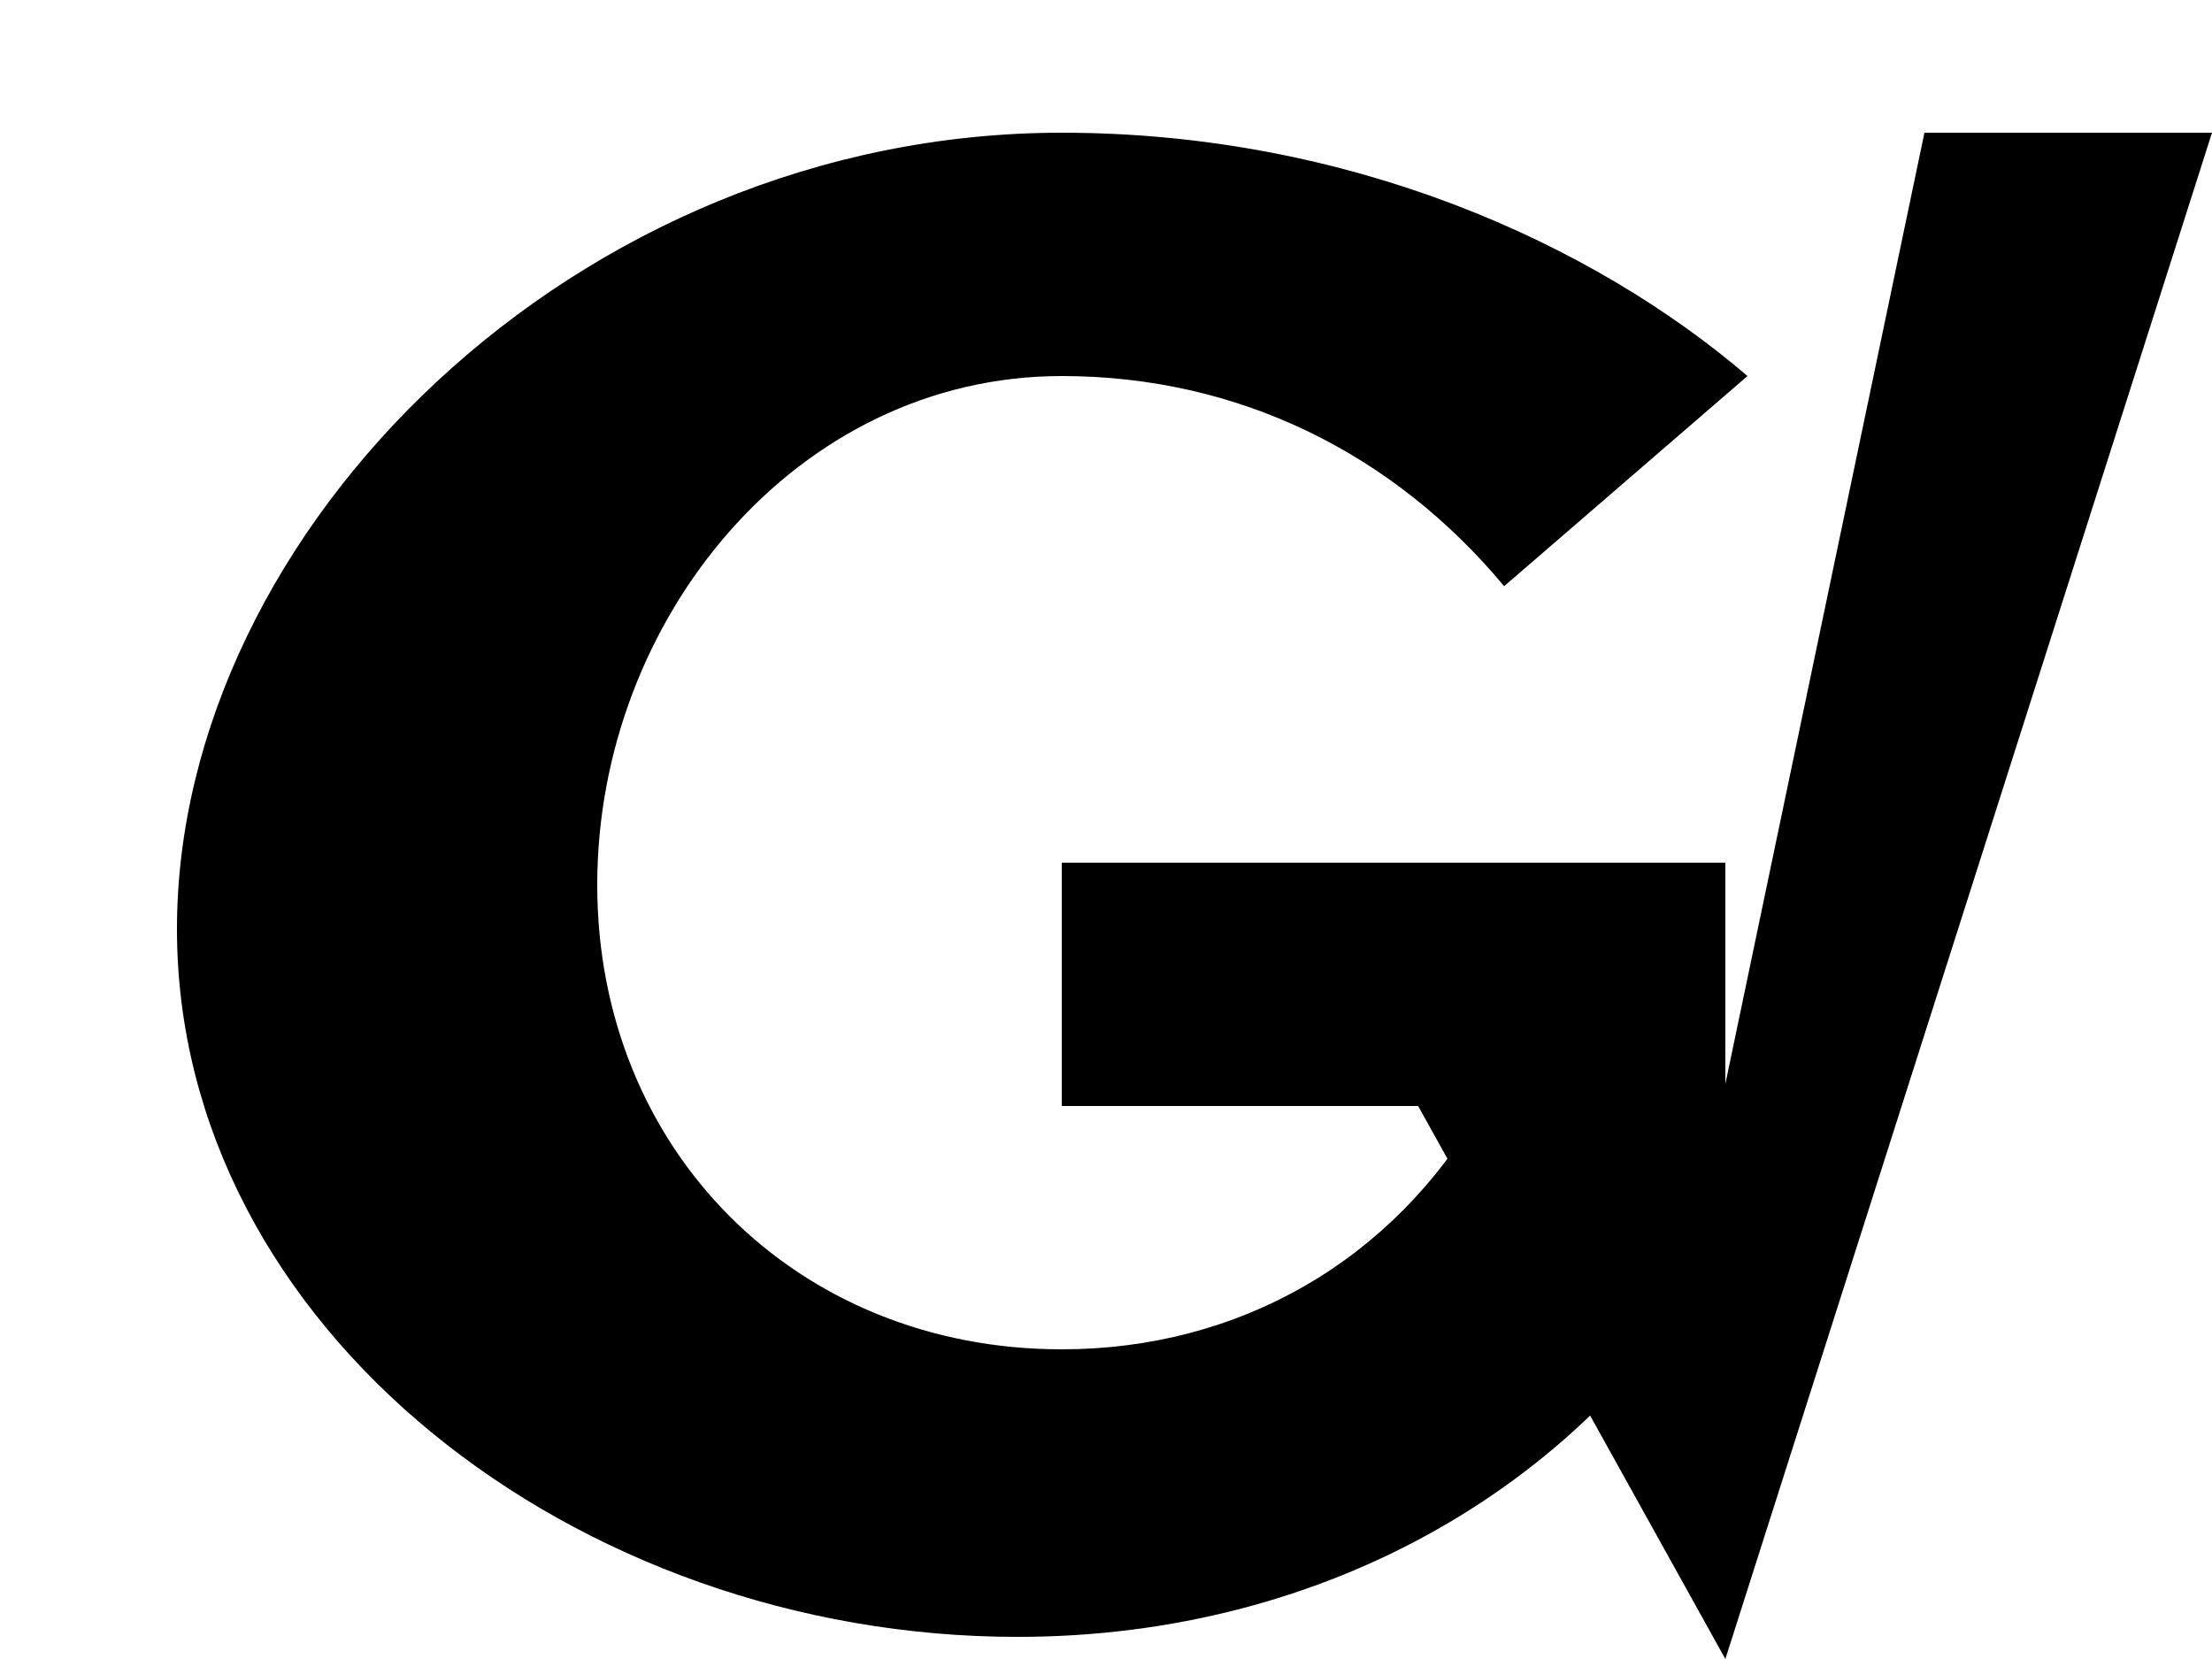
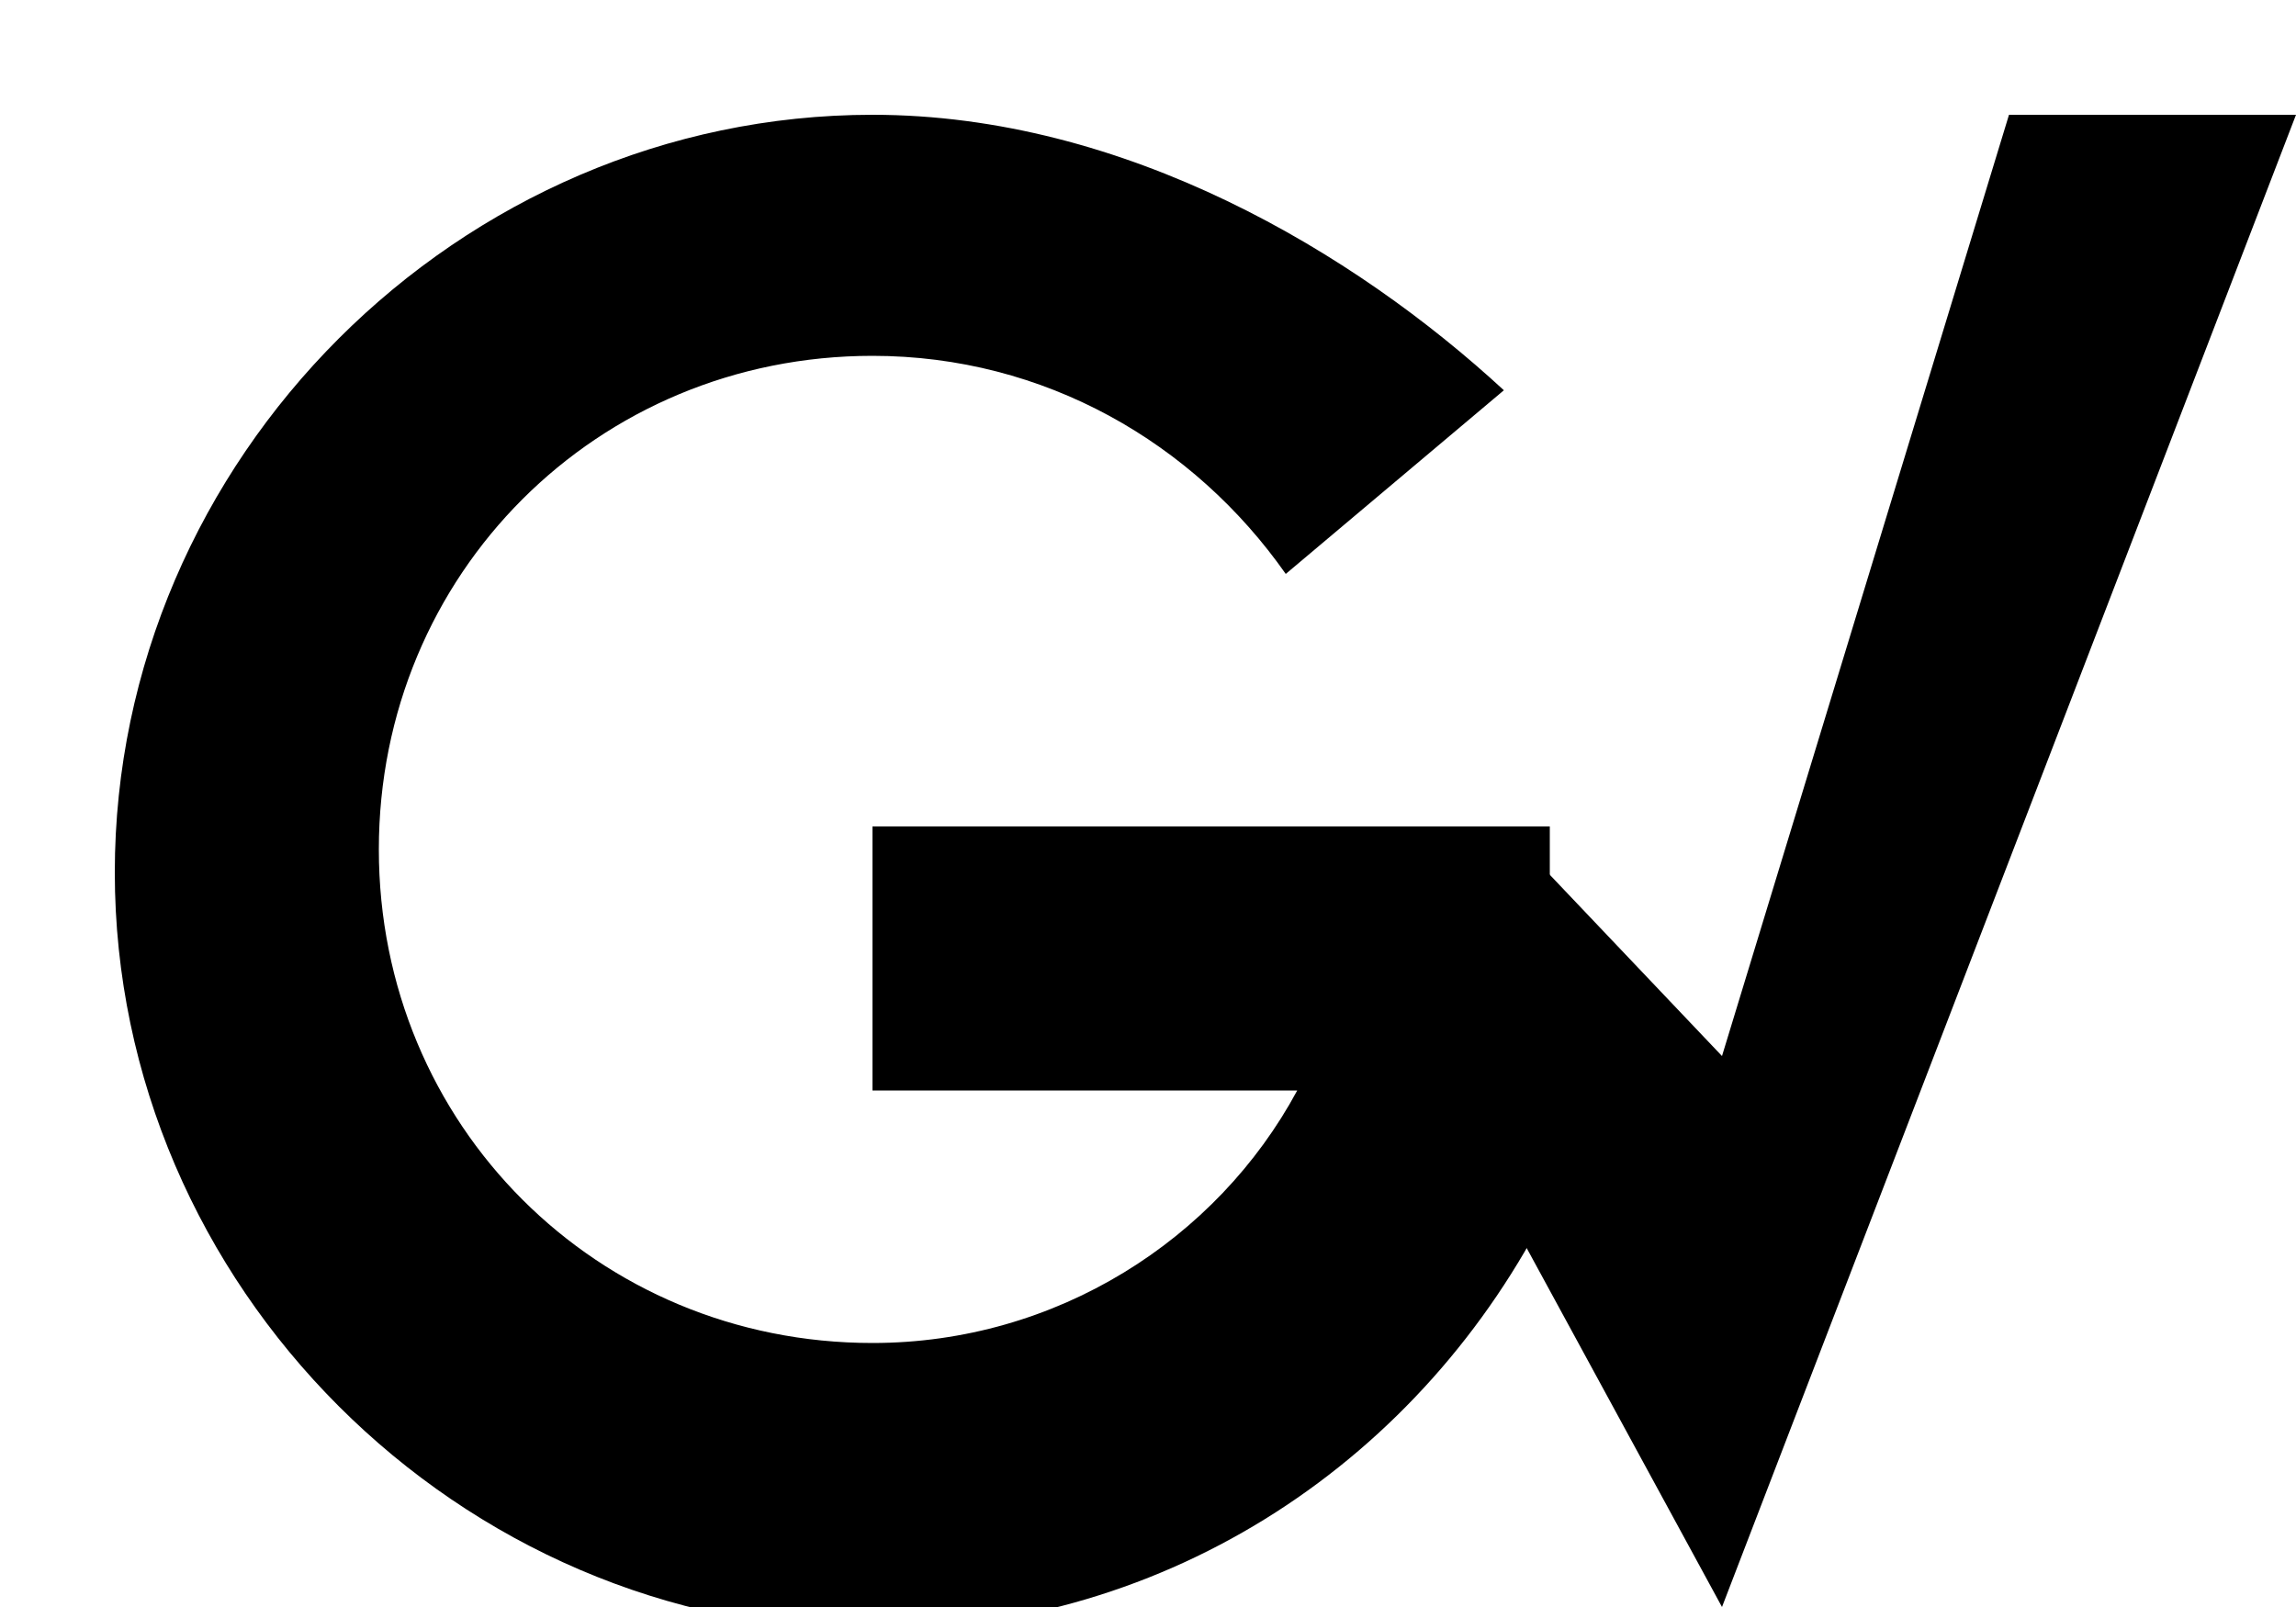
- <svg xmlns="http://www.w3.org/2000/svg" viewBox="0 0 1000 750" fill="currentColor" aria-hidden="true">
-   <path d="M480 60C260 60 80 240 80 420c0 180 180 320 380 320 140 0 260-70 320-180v-170H480v110h190c-40 70-110 110-190 110-120 0-210-90-210-210s90-230 210-230c80 0 150 35 200 95l110-95C720 110 610 60 480 60z" />
-   <path d="M580 390l200 360 220-690h-130l-90 430-90-100z" />
+ <svg xmlns="http://www.w3.org/2000/svg" viewBox="0 0 1000 700" fill="currentColor">
+   <path d="M380 50C200 50 50 200 50 380c0 180 150 330 330 330 130 0 240-75 295-185v-165H380v115h185c-35 65-105 110-185 110-120 0-215-95-215-215s95-215 215-215c75 0 140 38 180 95l95-80C590 110 490 50 380 50z" />
+   <path d="M565 360l185 340 250-650h-125l-125 410-95-100z" />
</svg>
